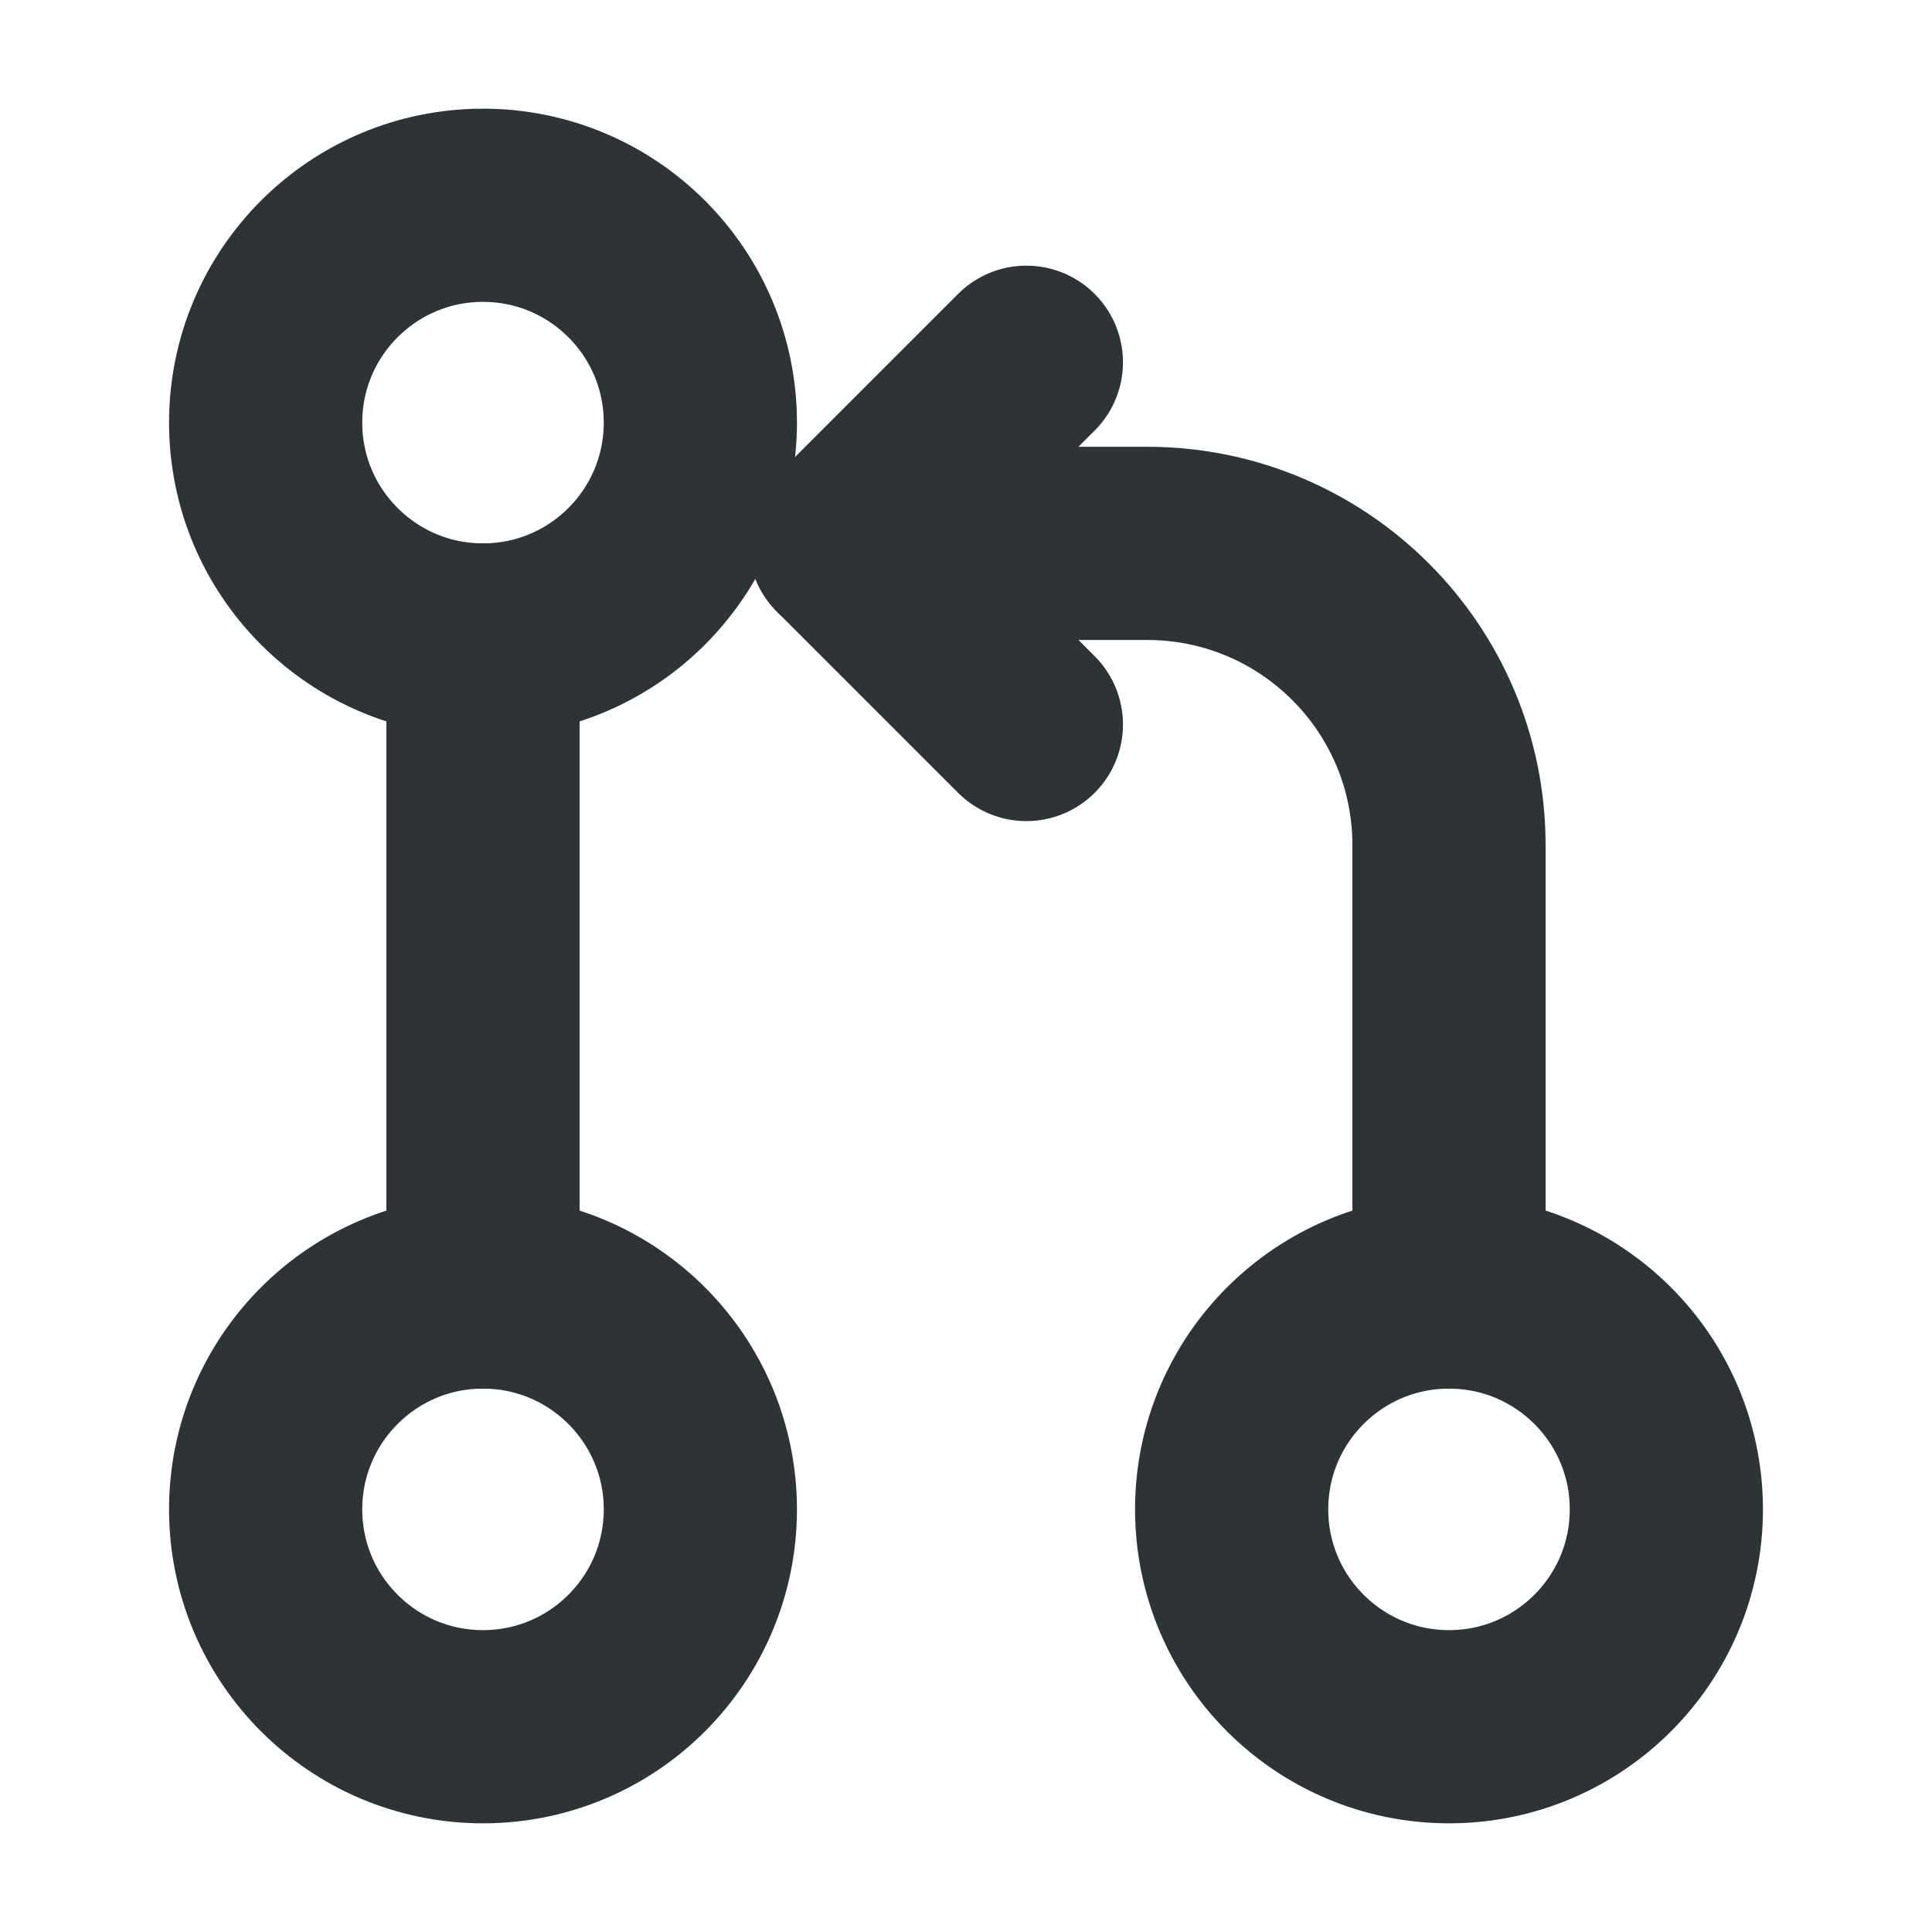
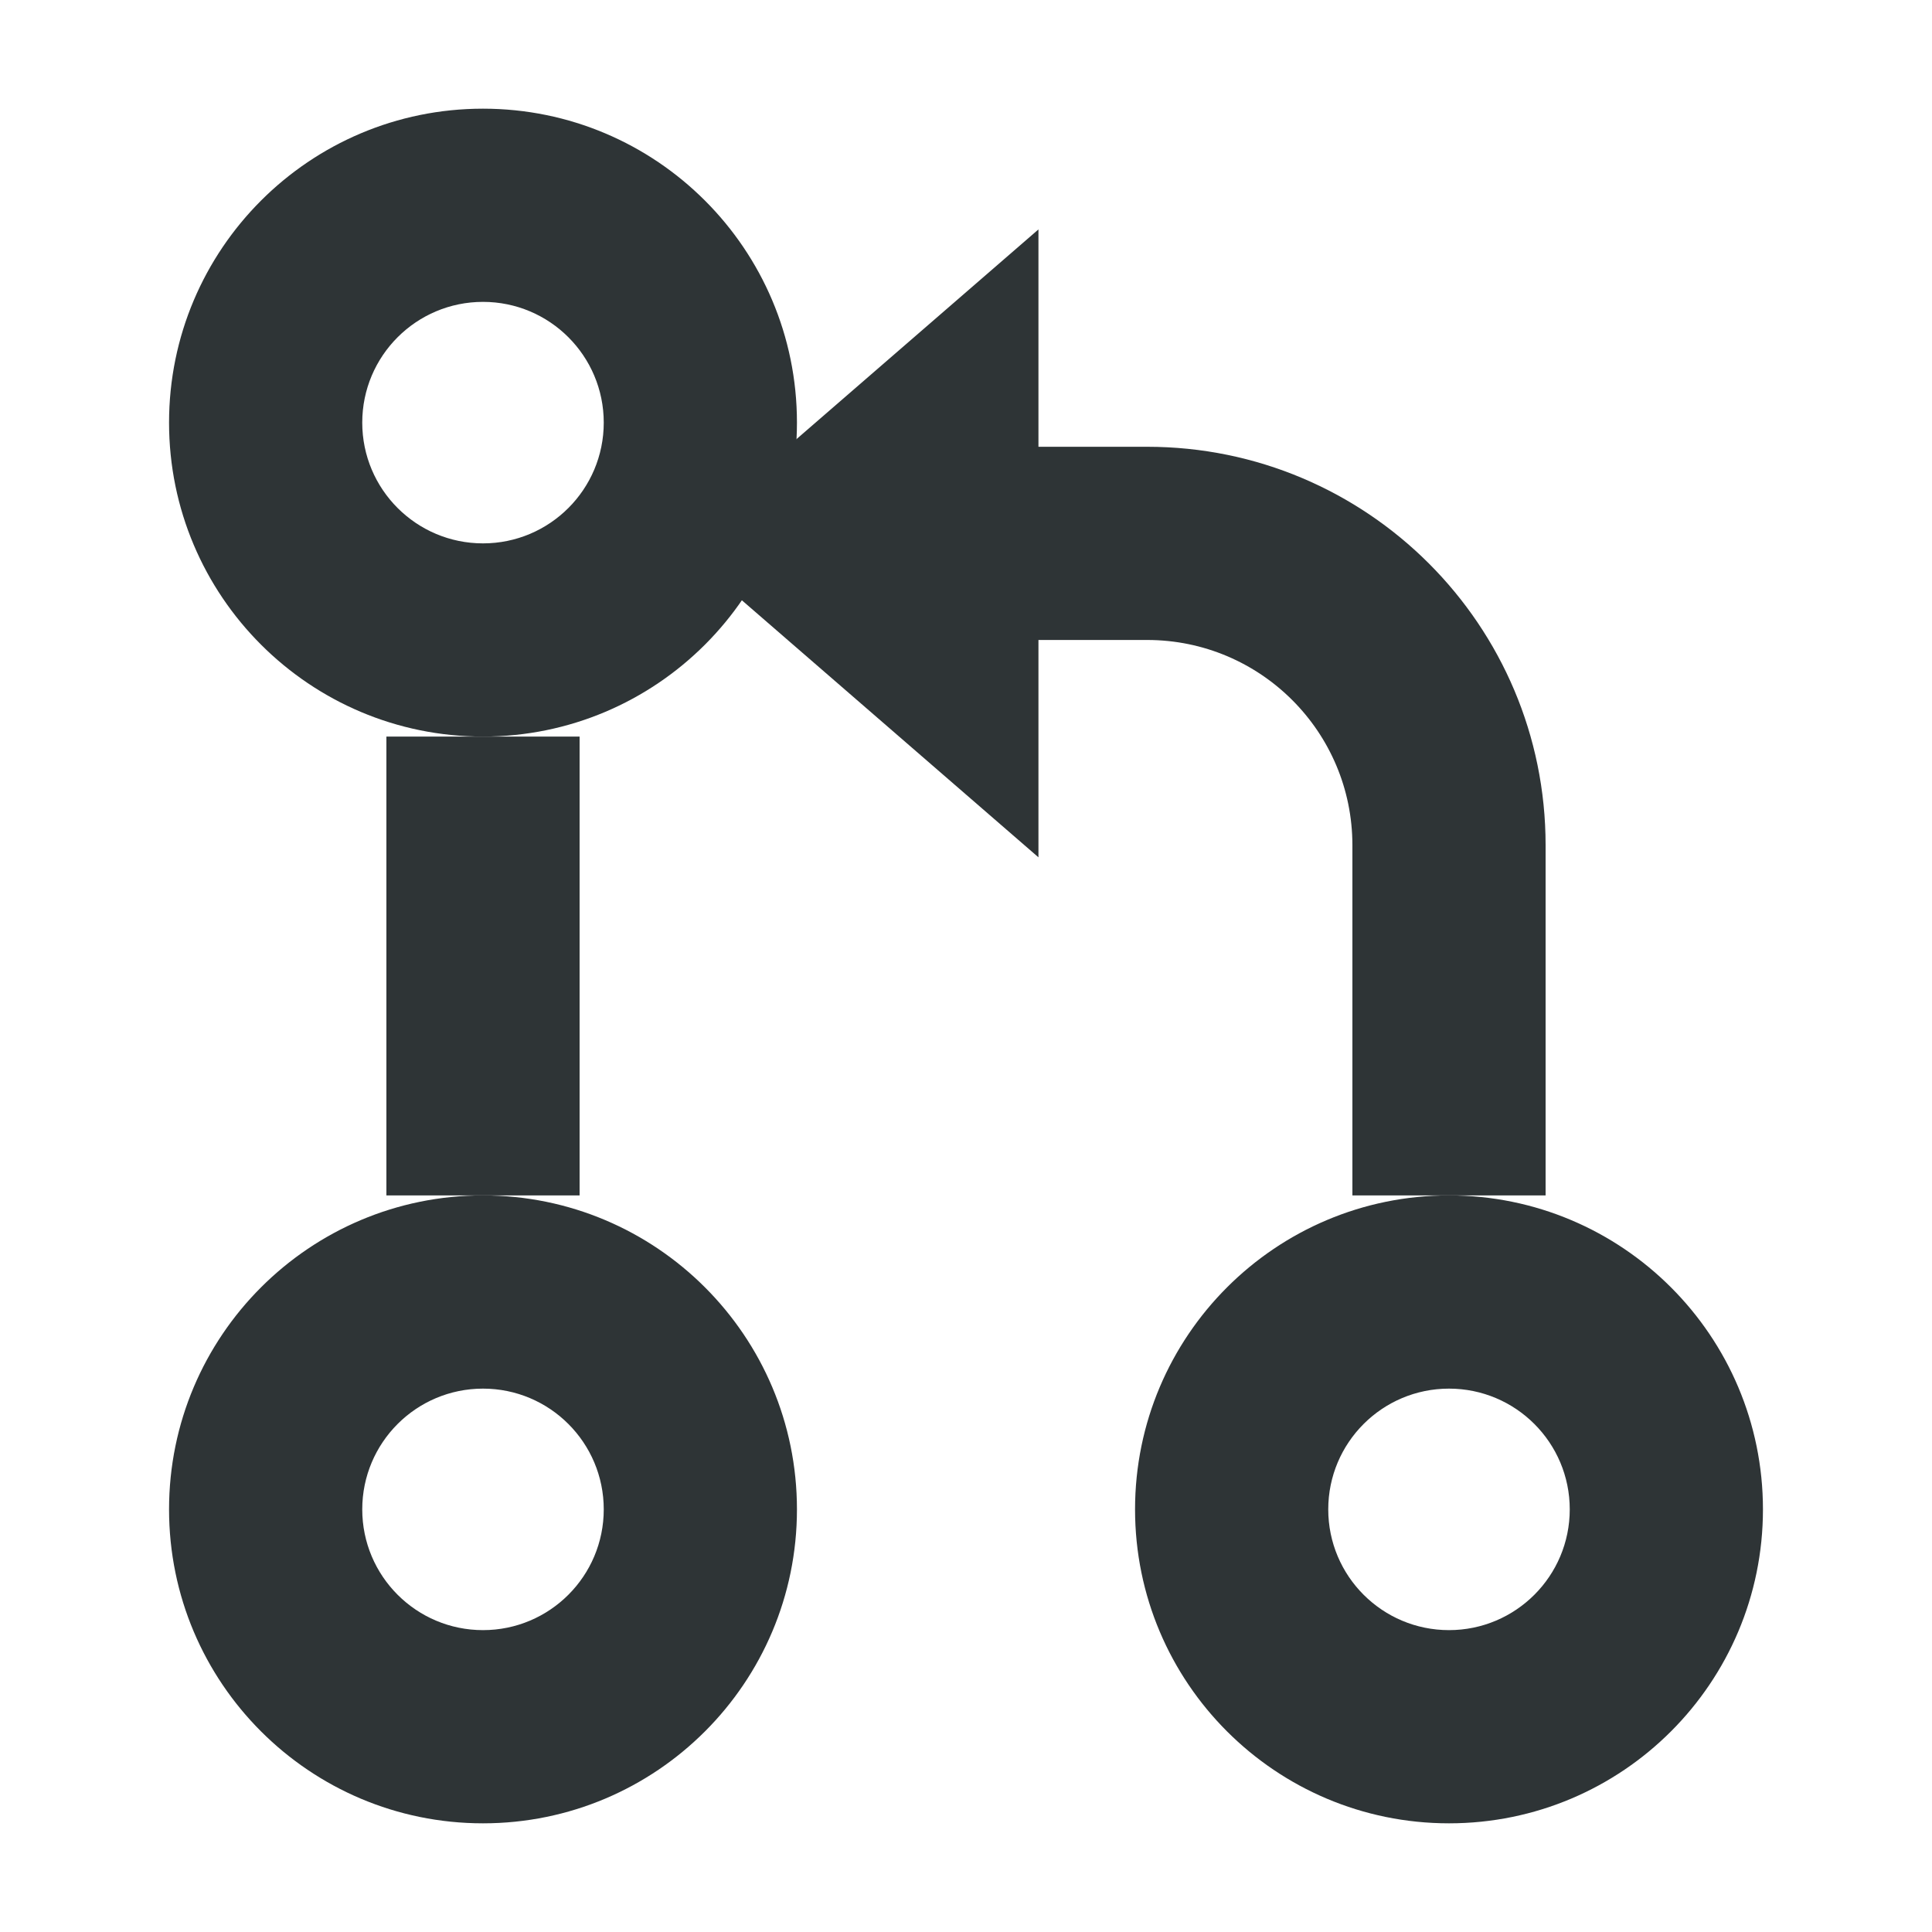
<svg xmlns="http://www.w3.org/2000/svg" width="16" height="16" viewBox="0 0 16 16">
-   <g fill="none" stroke="#2e3436" stroke-width="1.6" stroke-linecap="round" stroke-linejoin="round">
-     <circle cx="4" cy="3.5" r="1.8" />
-     <circle cx="4" cy="12.5" r="1.8" />
-     <circle cx="12" cy="12.5" r="1.8" />
-     <path d="M4 5.3v5.4M12 10.7V7a2.5 2.5 0 0 0-2.5-2.5H7" />
-     <path d="M8.5 3 7 4.5 8.5 6" />
-   </g>
+   <path fill="#2e3436" fill-rule="evenodd" d="M4 0.9a2.6 2.6 0 1 1 0 5.2a2.6 2.6 0 1 1 0-5.2zm0 1.6a1 1 0 1 0 0 2a1 1 0 1 0 0-2zM4 9.9a2.6 2.6 0 1 1 0 5.2a2.6 2.6 0 1 1 0-5.2zm0 1.6a1 1 0 1 0 0 2a1 1 0 1 0 0-2zM12 9.9a2.6 2.6 0 1 1 0 5.2a2.6 2.6 0 1 1 0-5.2zm0 1.6a1 1 0 1 0 0 2a1 1 0 1 0 0-2z" />
+   <path fill="#2e3436" d="M3.2 6.1h1.6v3.8H3.2zM11.2 9.9V7a1.7 1.7 0 0 0-1.7-1.7H8.2V3.7h1.3A3.3 3.3 0 0 1 12.8 7v2.9zM5.6 4.5 8.6 1.9v5.2z" />
</svg>
